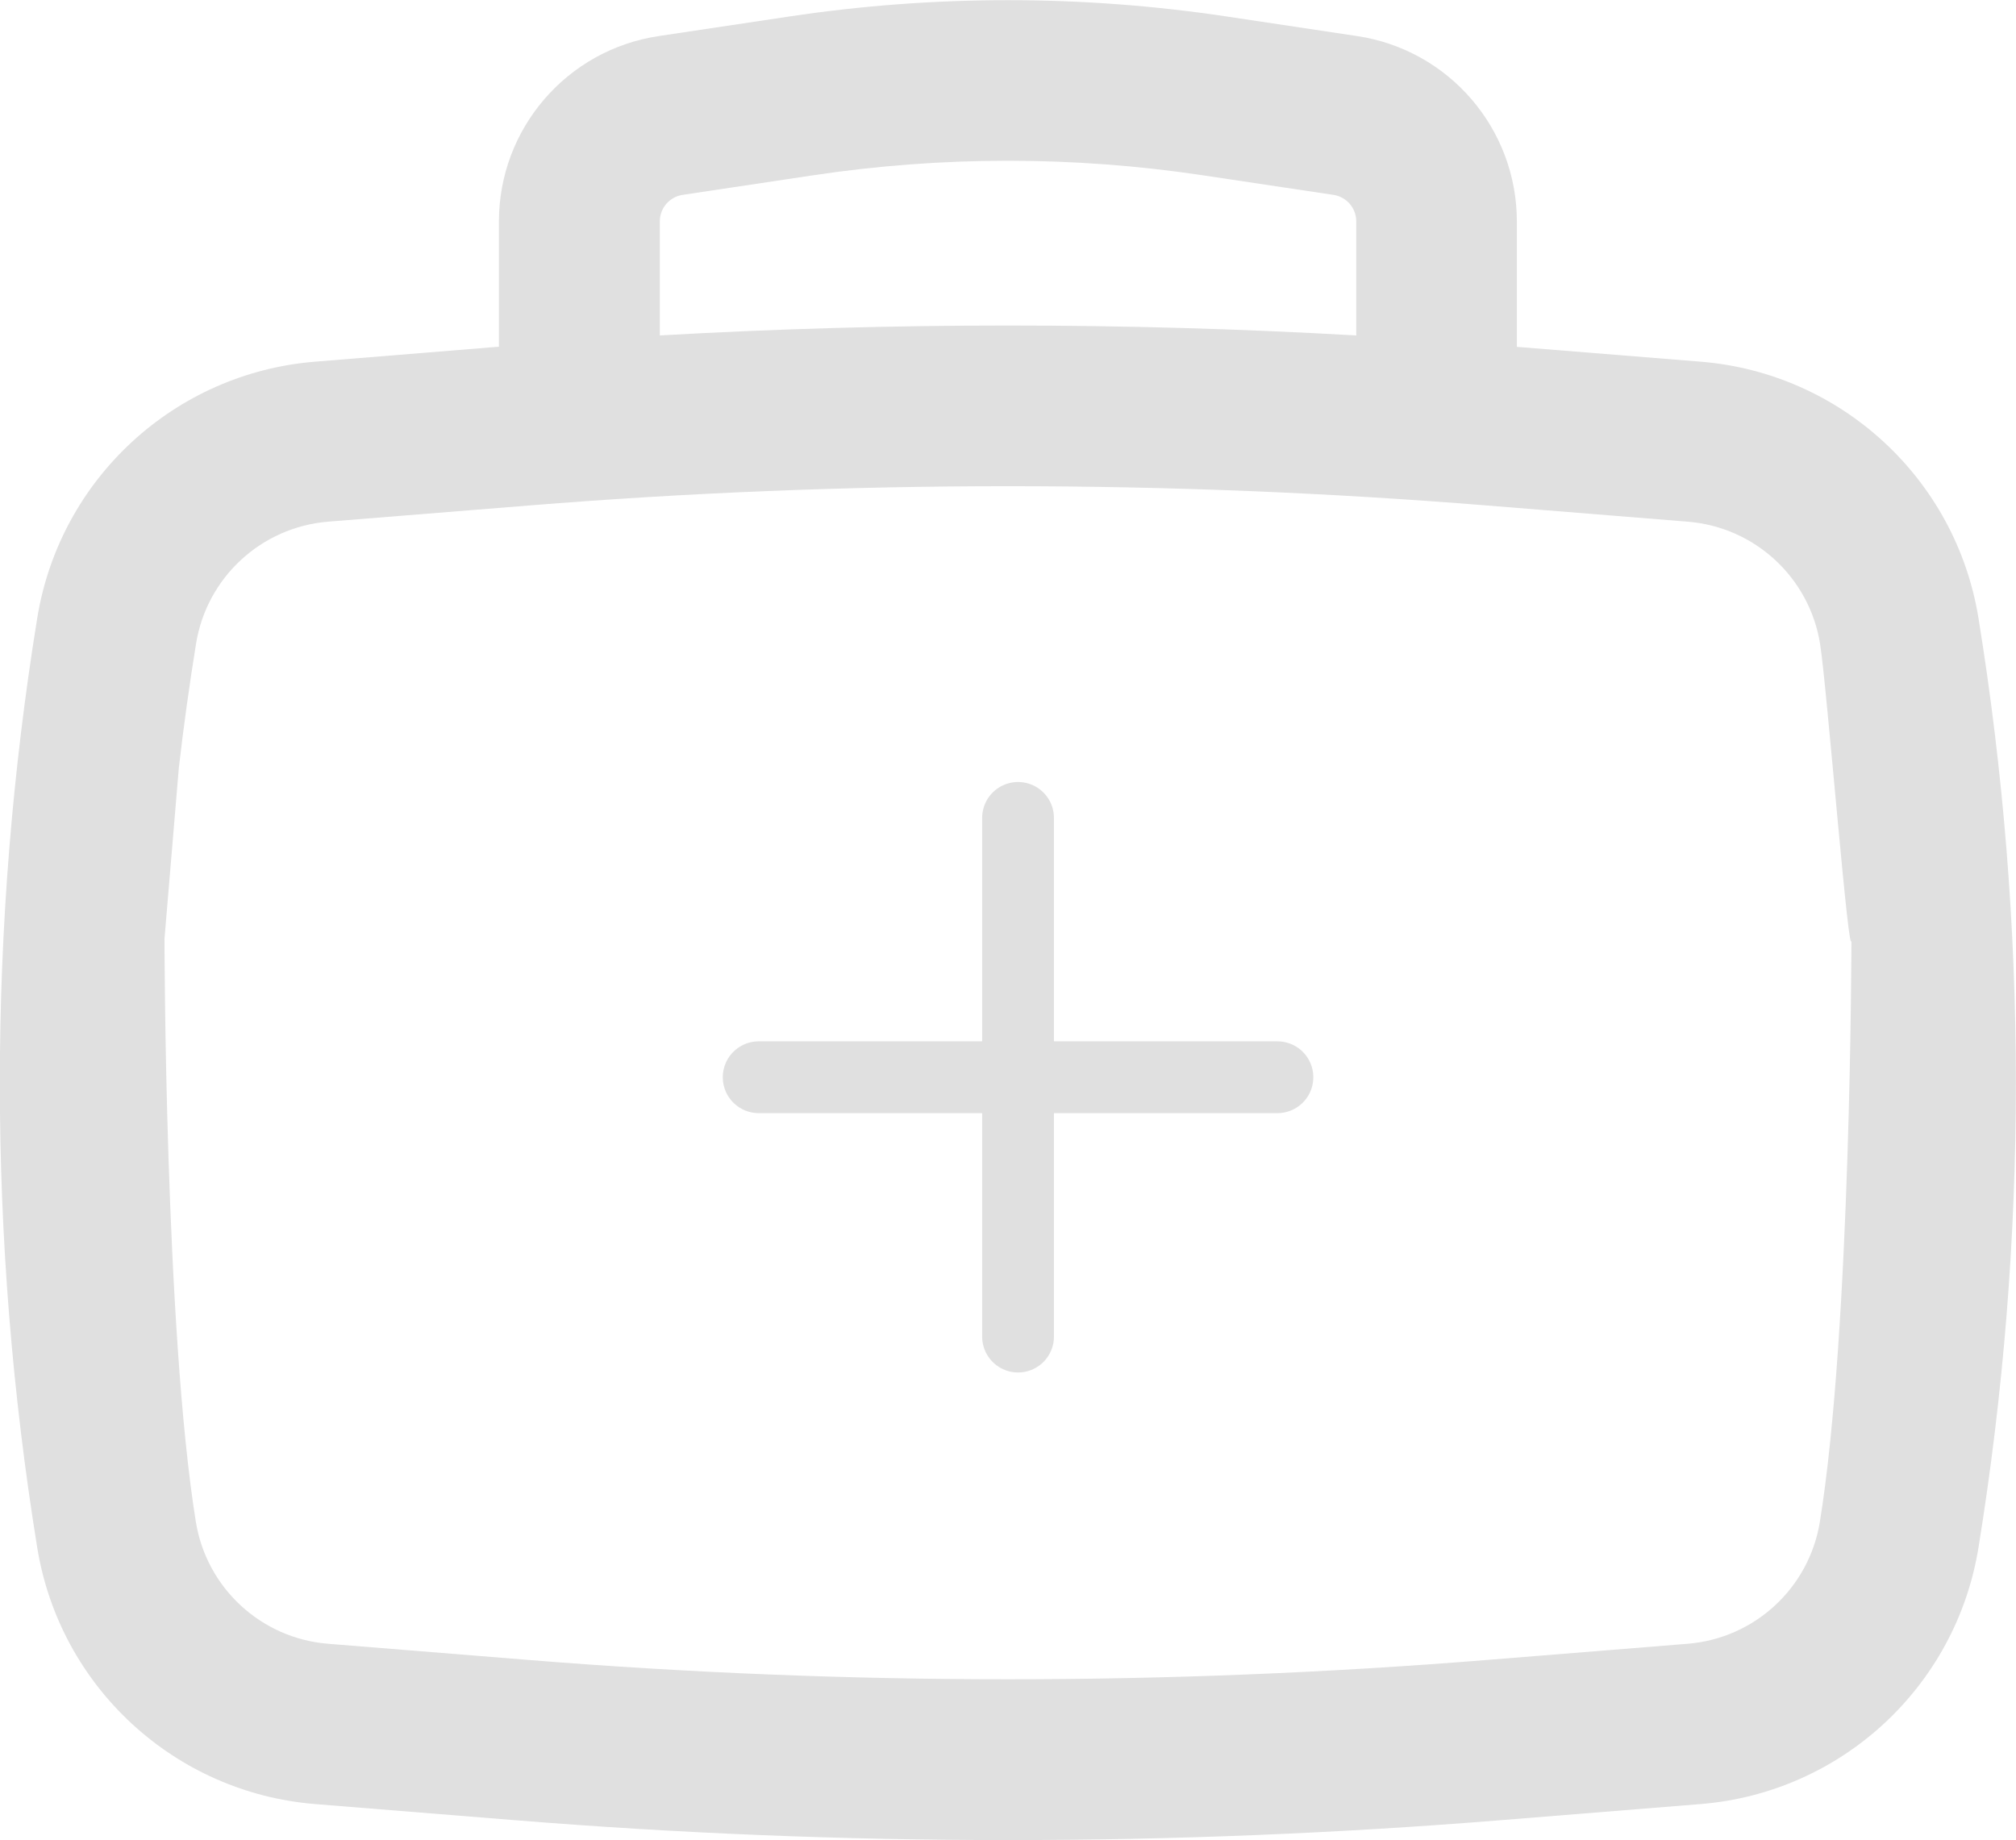
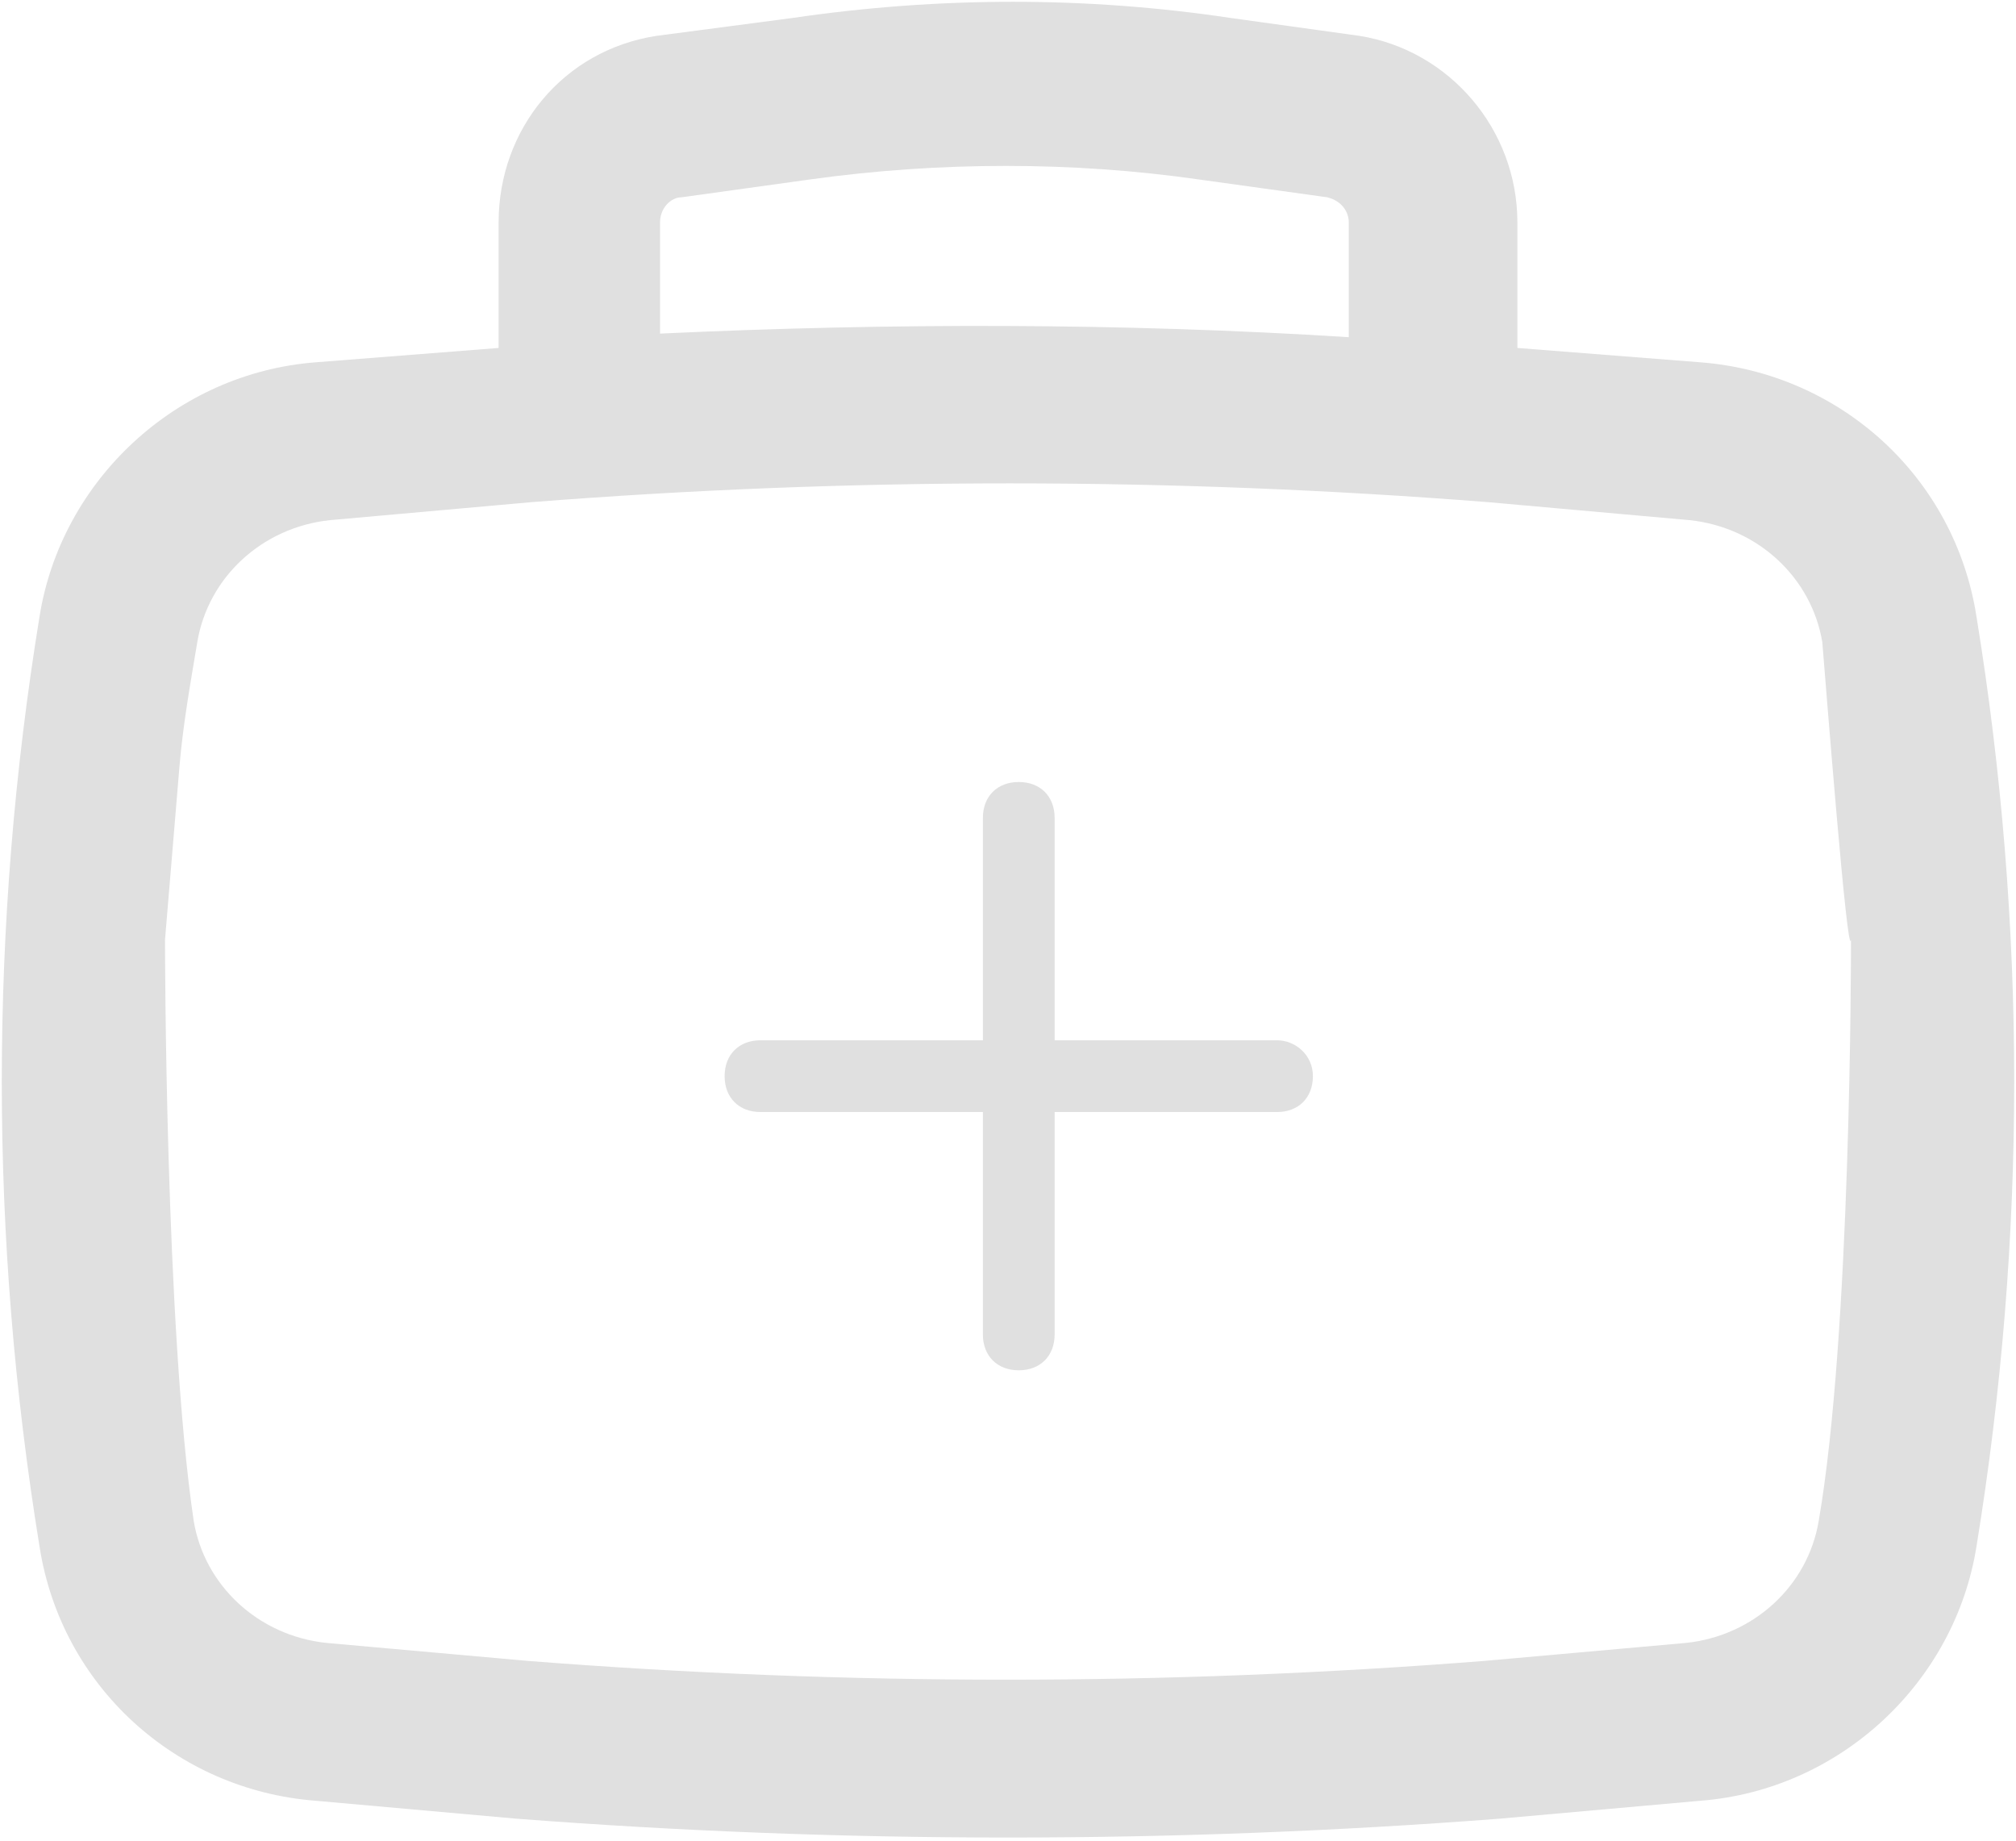
- <svg xmlns="http://www.w3.org/2000/svg" width="56.158" height="51.259" viewBox="0 0 56.158 51.259">
-   <g id="Grupo_465" data-name="Grupo 465" transform="translate(-5722 -444.757)">
-     <g id="Grupo_464" data-name="Grupo 464" transform="translate(5695.128 -56)">
-       <g id="Grupo_414" data-name="Grupo 414" transform="translate(26.871 500.757)">
-         <path id="Bag" d="M16.493,13.054V9.562A5.224,5.224,0,0,1,20.943,4.4l3.642-.546a41.047,41.047,0,0,1,12.178,0L40.4,4.4a5.224,5.224,0,0,1,4.449,5.166v3.492l5.117.413a8.538,8.538,0,0,1,7.742,7.146,80.983,80.983,0,0,1,0,25.892,8.538,8.538,0,0,1-7.742,7.146l-5.588.451a170.386,170.386,0,0,1-27.416,0l-5.588-.451a8.539,8.539,0,0,1-7.742-7.146,80.984,80.984,0,0,1,0-25.892,8.538,8.538,0,0,1,7.742-7.146Zm8.755-4.776a36.568,36.568,0,0,1,10.849,0l3.642.546a.746.746,0,0,1,.636.738V12.74a170.384,170.384,0,0,0-19.4,0V9.562a.746.746,0,0,1,.636-.738Zm-7.923,9.2a165.9,165.9,0,0,1,26.7,0l5.588.451a4.061,4.061,0,0,1,3.682,3.4c.186,1.149.823,9.171.879,8.22H7.177l.4-4.765q.2-1.732.479-3.456a4.061,4.061,0,0,1,3.682-3.4ZM7.177,29.549H54.169s-.008,10.866-.879,16.24a4.06,4.06,0,0,1-3.682,3.4l-5.588.451a165.85,165.85,0,0,1-26.7,0l-5.588-.451a4.06,4.06,0,0,1-3.682-3.4C7.185,40.415,7.177,29.549,7.177,29.549Z" transform="translate(-2.594 -3.395)" fill="#e0e0e0" fill-rule="evenodd" />
-       </g>
-       <g id="Plus" transform="translate(41.006 516.543)">
-         <path id="Trazado_430" data-name="Trazado 430" d="M12,21.45V7" transform="translate(2.225)" fill="none" stroke="#e0e0e0" stroke-linecap="round" stroke-width="2" />
-         <path id="Trazado_431" data-name="Trazado 431" d="M7,12H21.45" transform="translate(0 2.225)" fill="none" stroke="#e0e0e0" stroke-linecap="round" stroke-width="2" />
-       </g>
-     </g>
+ <svg xmlns="http://www.w3.org/2000/svg" version="1.1" id="Capa_1" x="0px" y="0px" viewBox="0 0 56.2 51.3" style="enable-background:new 0 0 56.2 51.3;" xml:space="preserve">
+   <style type="text/css">
+ 	.st0{fill:#E0E0E0;}
+ </style>
+   <g>
+     <path class="st0" d="M55.1,17.2c-0.6-3.9-3.8-6.8-7.7-7.1l-5.1-0.4V6.2c0-2.6-1.9-4.8-4.4-5.2l-3.6-0.5c-4-0.6-8.1-0.6-12.2,0   L18.3,1c-2.6,0.4-4.4,2.6-4.4,5.2v3.5l-5.1,0.4c-3.9,0.3-7.1,3.3-7.7,7.1c-1.4,8.6-1.4,17.3,0,25.9c0.6,3.9,3.8,6.8,7.7,7.1   l5.6,0.5c9.1,0.7,18.3,0.7,27.4,0l5.6-0.5c3.9-0.3,7.1-3.3,7.7-7.1C56.5,34.5,56.5,25.8,55.1,17.2z M18.4,6.2   c0-0.4,0.3-0.7,0.6-0.7l3.6-0.5c3.6-0.5,7.3-0.5,10.8,0l3.6,0.5c0.4,0.1,0.6,0.4,0.6,0.7v3.2C31.3,9,24.8,9,18.4,9.3V6.2z    M51.6,26.2c0,0.5,0,11-0.9,16.2c-0.3,1.8-1.8,3.2-3.7,3.4l-5.6,0.5c-8.9,0.7-17.8,0.7-26.7,0l-5.6-0.5c-1.9-0.2-3.4-1.6-3.7-3.4   C4.6,37,4.6,26.2,4.6,26.2L5,21.4c0.1-1.2,0.3-2.3,0.5-3.5c0.3-1.8,1.8-3.2,3.7-3.4l5.6-0.5c8.9-0.7,17.8-0.7,26.7,0l5.6,0.5   c1.9,0.2,3.4,1.6,3.7,3.4C50.9,19.1,51.5,26.8,51.6,26.2C51.6,26.2,51.6,26.2,51.6,26.2L51.6,26.2C51.6,26.2,51.6,26.2,51.6,26.2z" />
+     <path class="st0" d="M35.6,29h-6.2v-6.2c0-0.6-0.4-1-1-1s-1,0.4-1,1V29h-6.2c-0.6,0-1,0.4-1,1s0.4,1,1,1h6.2v6.2c0,0.6,0.4,1,1,1   s1-0.4,1-1V31h6.2c0.6,0,1-0.4,1-1S36.1,29,35.6,29z" />
  </g>
</svg>
